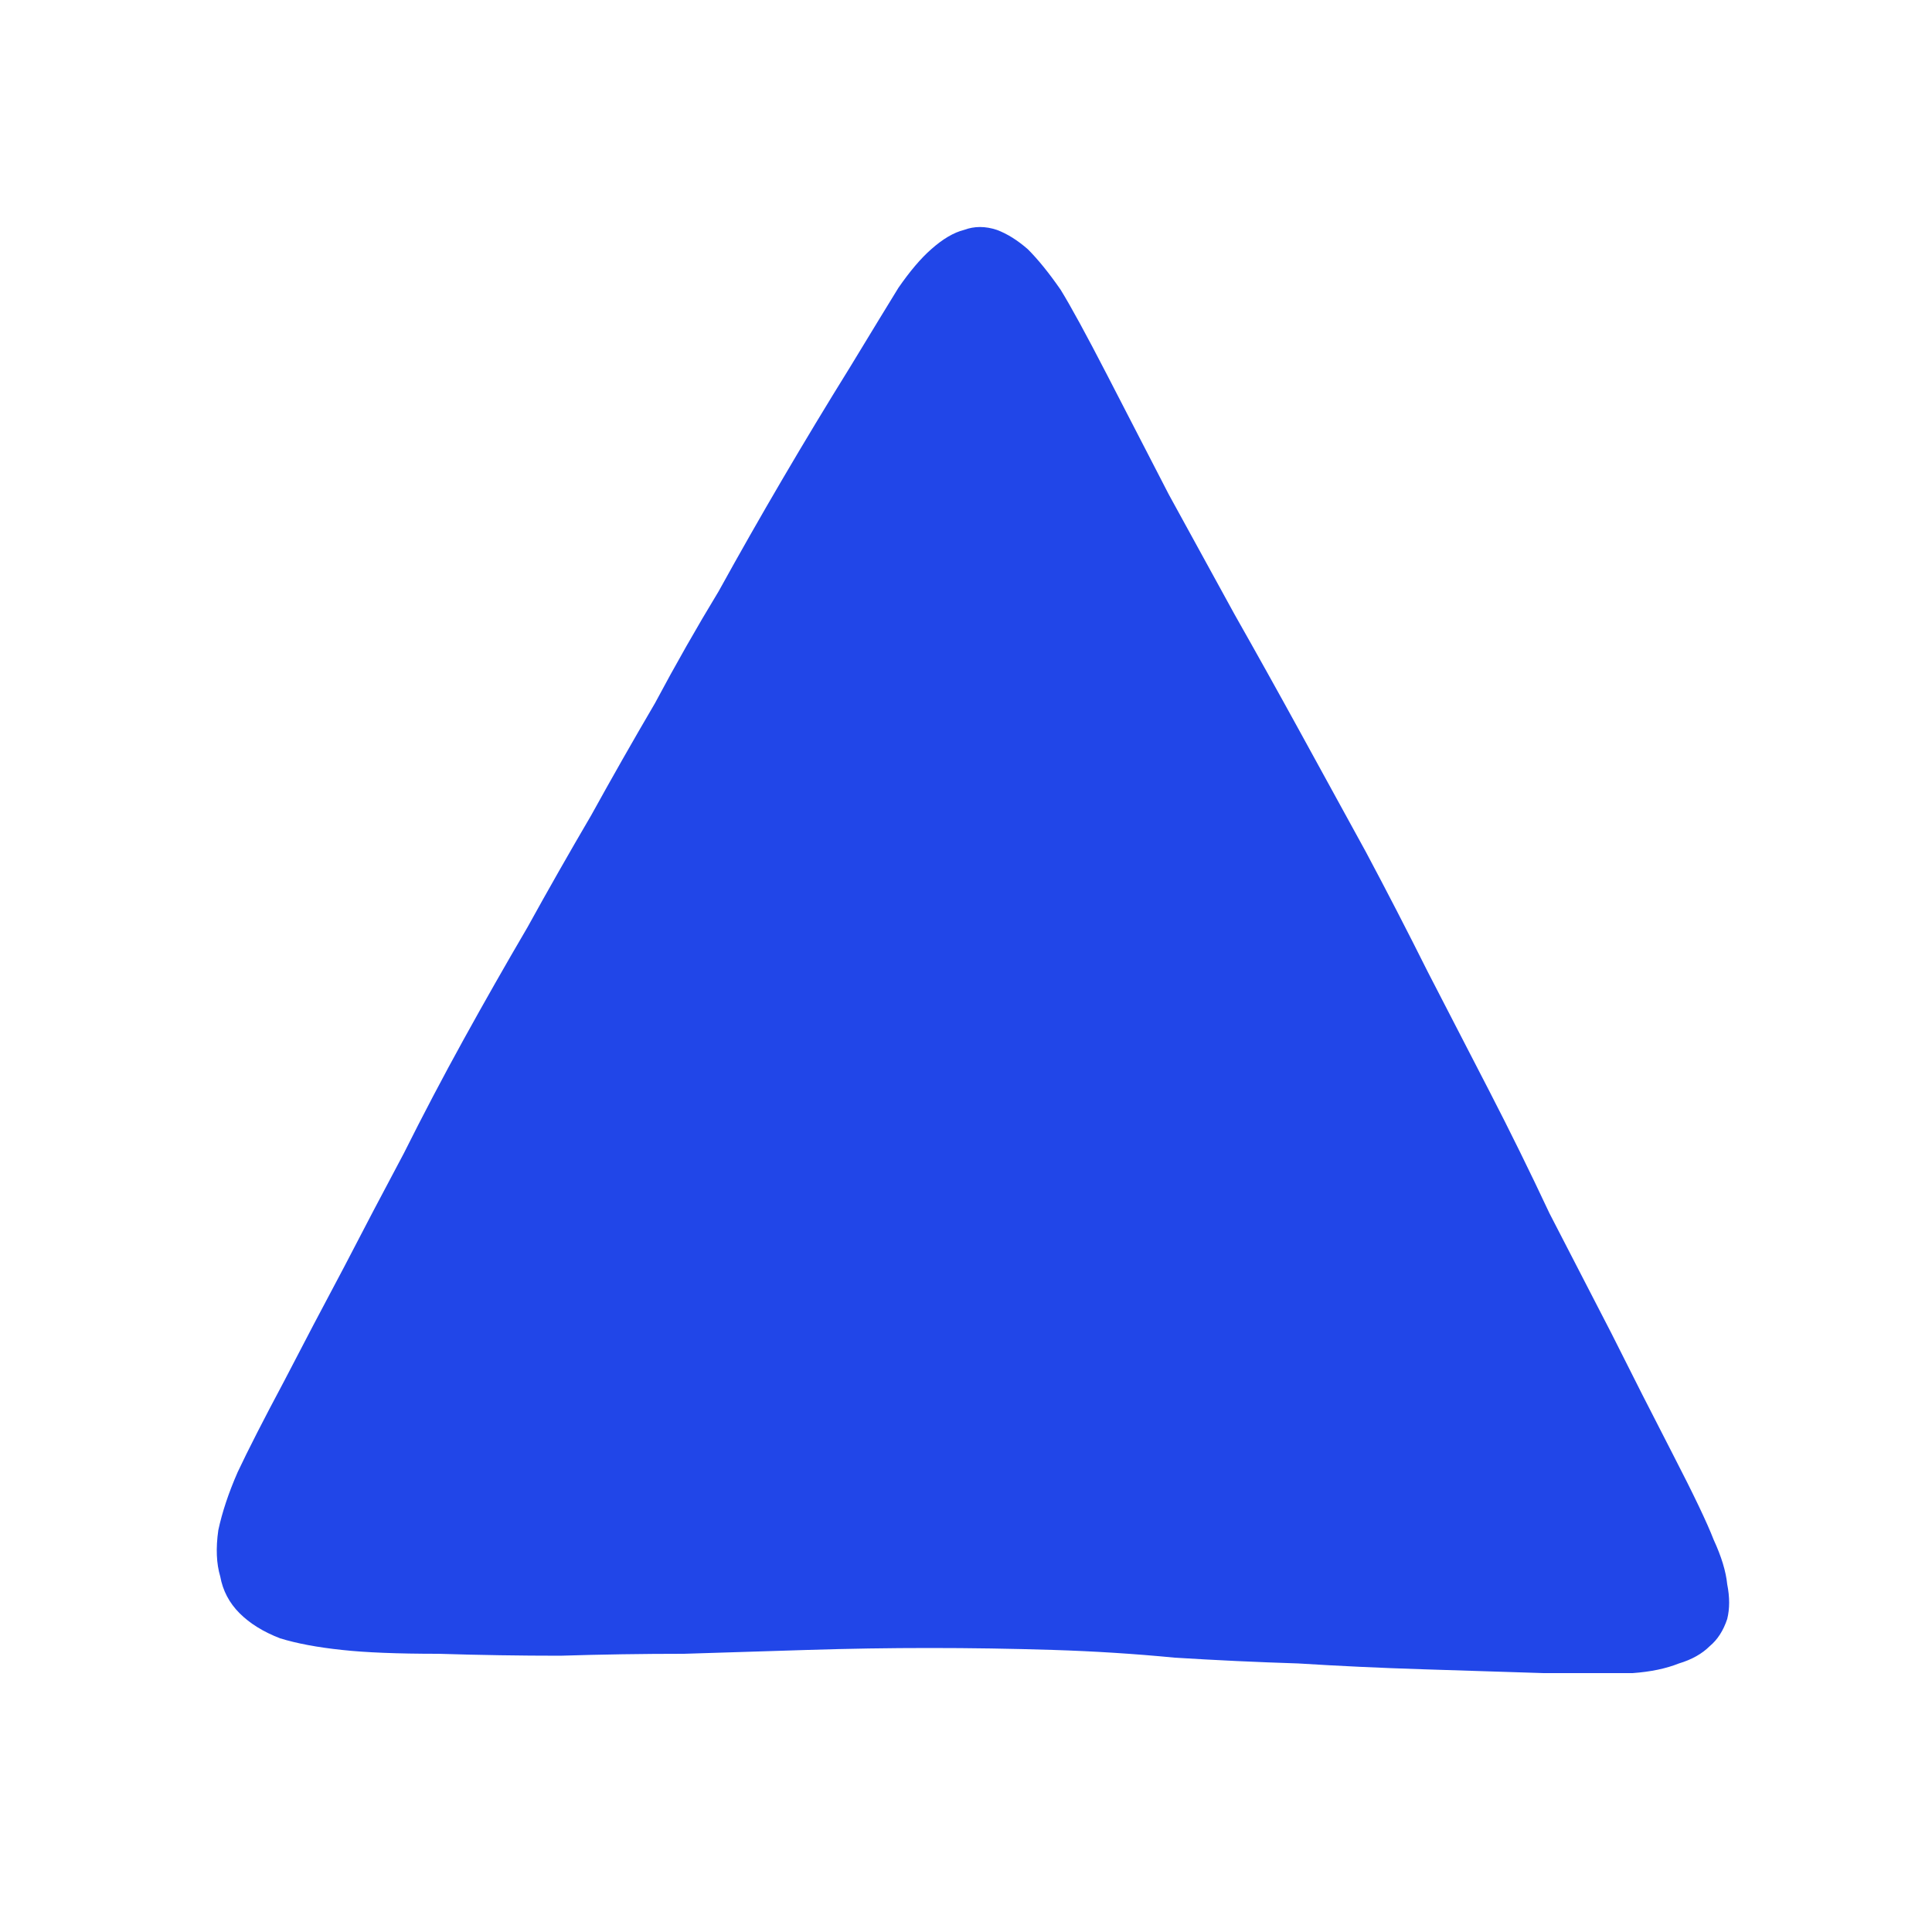
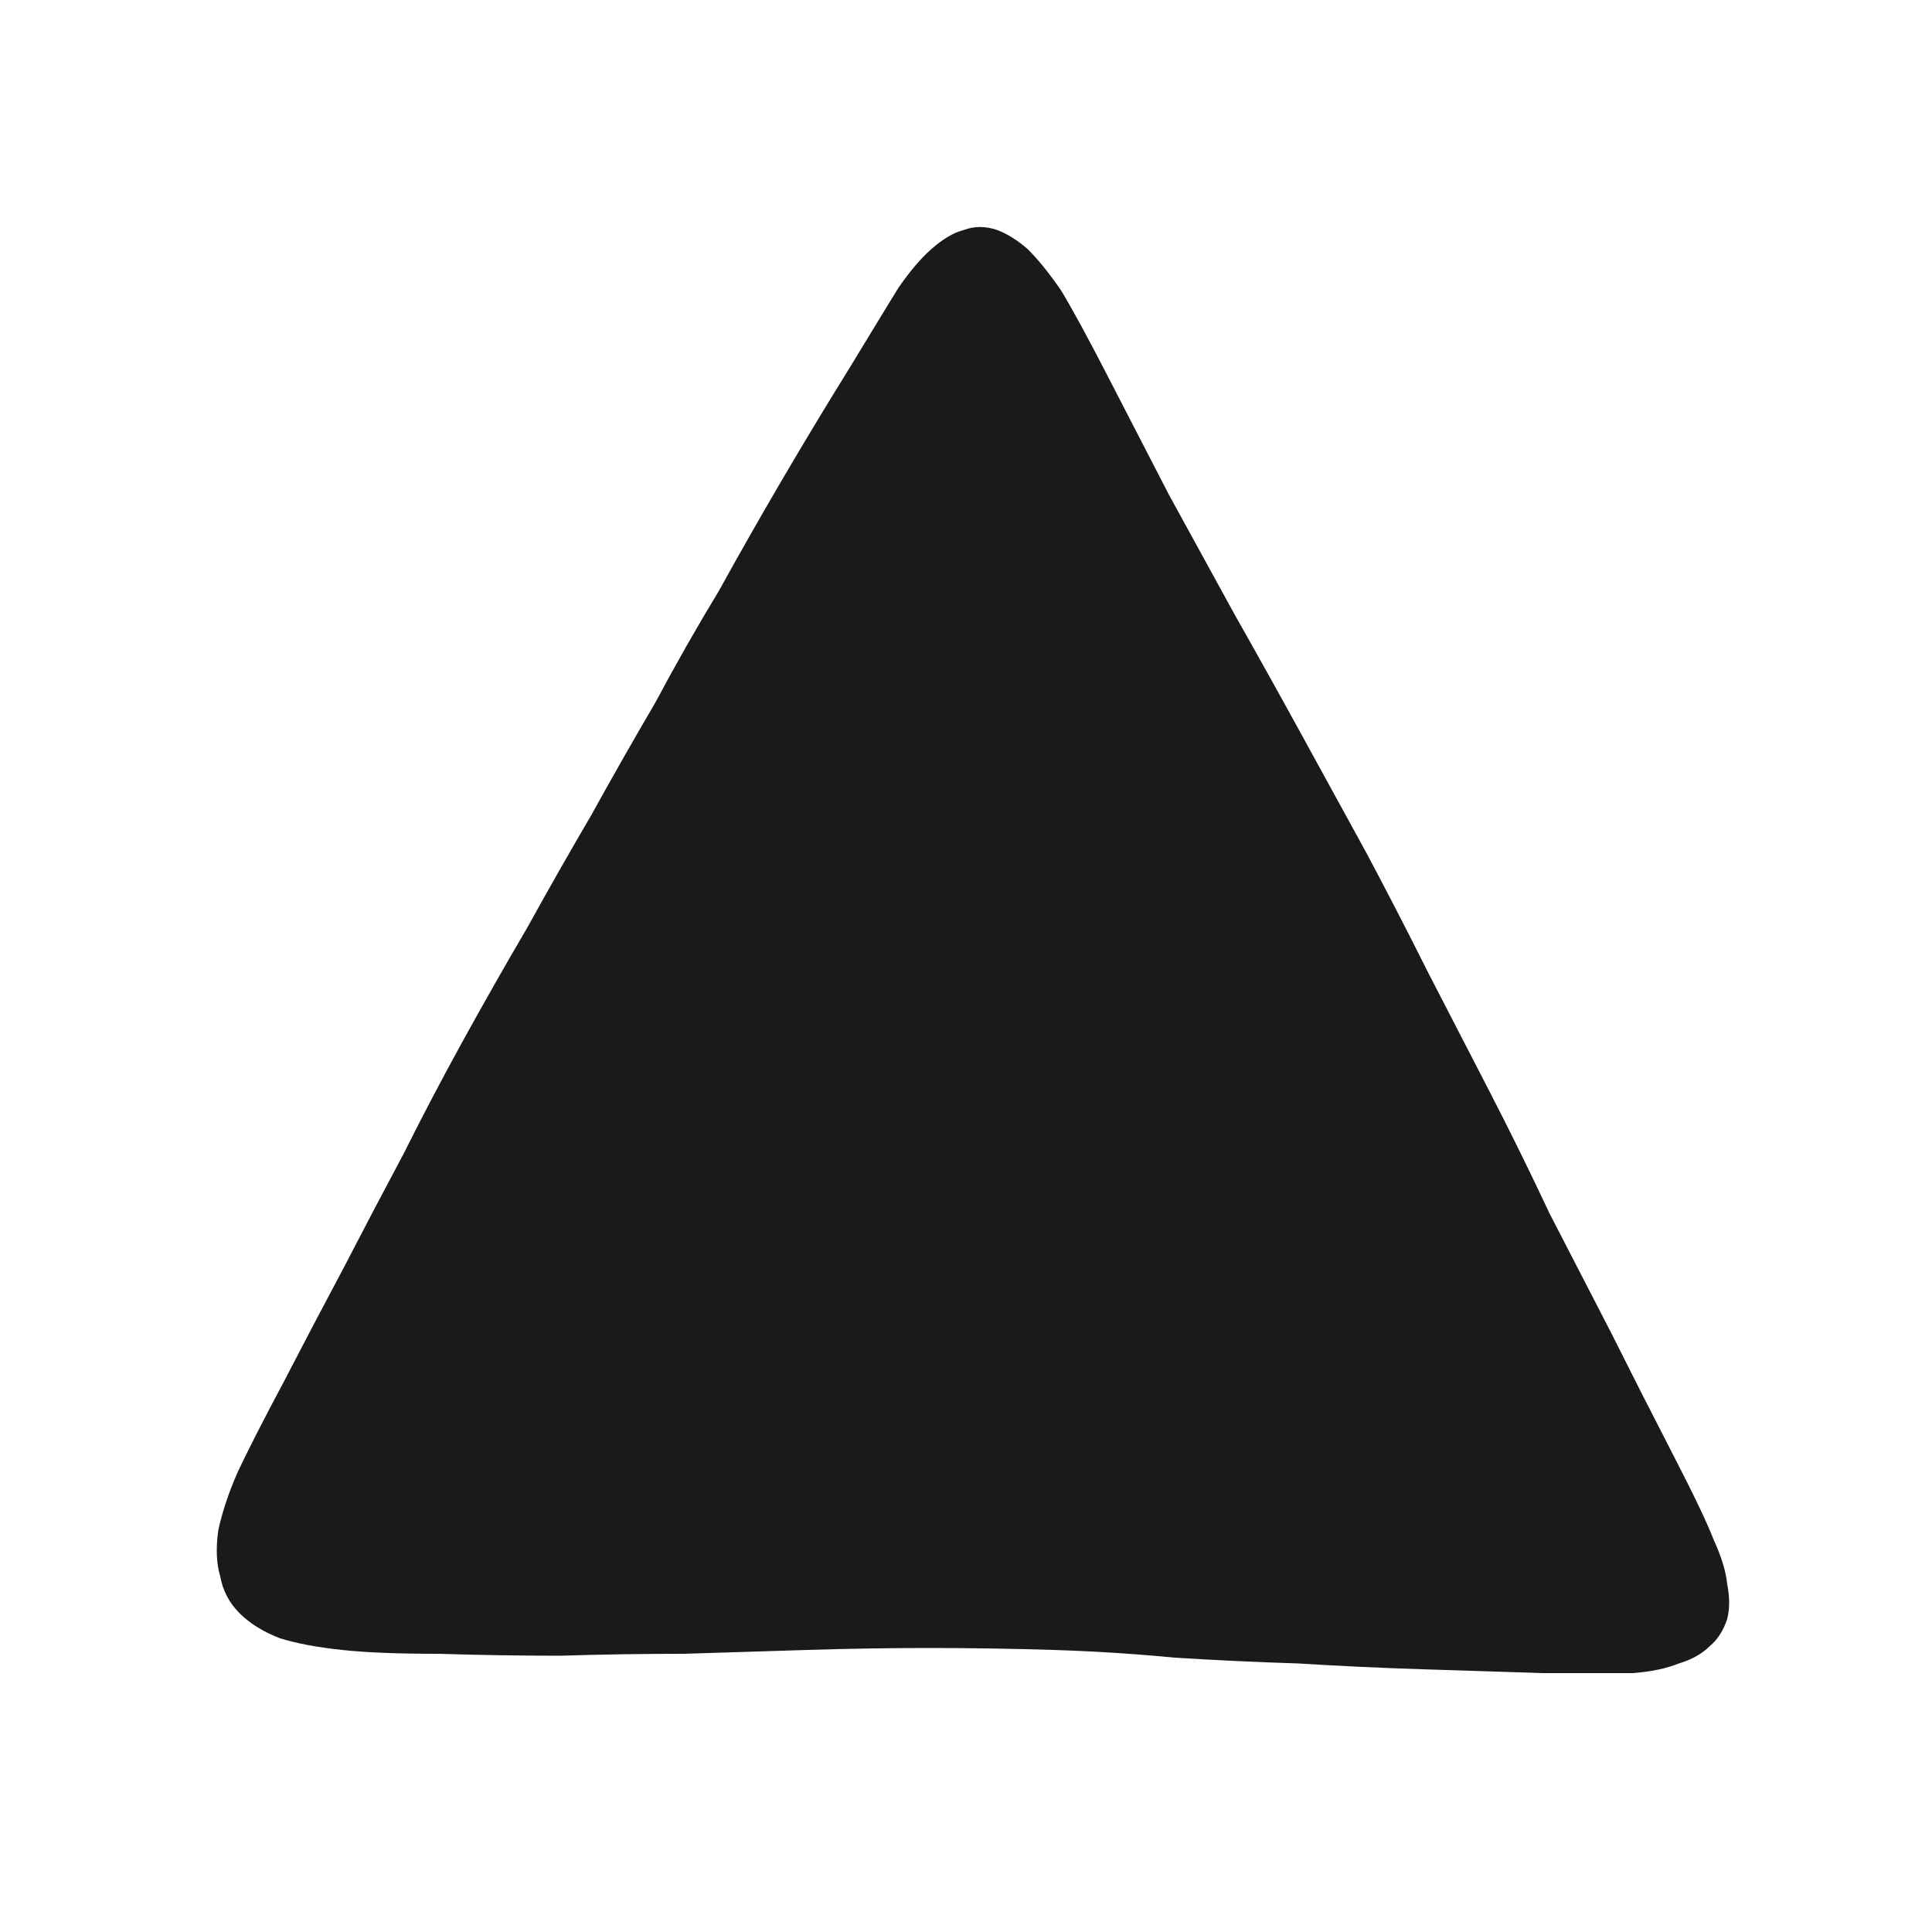
<svg xmlns="http://www.w3.org/2000/svg" viewBox="0 0 100 100">
-   <path fill="#2146E8" d="M57.3,19.4Q55.7,16.3 54.9,15.0Q54.0,13.7 53.2,12.9Q52.4,12.2 51.6,11.9Q50.7,11.6 49.9,11.9Q49.1,12.1 48.2,12.9Q47.4,13.6 46.5,14.9Q45.7,16.2 44.0,19.0Q42.2,21.9 40.5,24.8Q38.8,27.7 37.2,30.6Q35.5,33.4 33.9,36.4Q32.2,39.3 30.6,42.2Q28.9,45.1 27.3,48.0Q25.6,50.9 24.0,53.8Q22.4,56.7 20.9,59.7Q19.3,62.7 17.8,65.6Q16.2,68.6 14.7,71.5Q13.1,74.5 12.3,76.2Q11.6,77.8 11.3,79.2Q11.1,80.6 11.4,81.6Q11.6,82.7 12.4,83.5Q13.2,84.3 14.5,84.8Q15.8,85.2 17.7,85.4Q19.5,85.6 22.7,85.6Q25.9,85.7 29.0,85.7Q32.2,85.6 35.4,85.6Q38.6,85.5 41.8,85.4Q45.0,85.3 48.1,85.3Q51.3,85.3 54.5,85.4Q57.7,85.5 60.8,85.8Q64.0,86.0 67.2,86.1Q70.4,86.3 73.6,86.4Q76.7,86.5 79.9,86.6Q83.1,86.6 84.5,86.6Q85.9,86.5 86.9,86.1Q87.9,85.8 88.5,85.2Q89.1,84.7 89.4,83.8Q89.6,83.0 89.4,82.0Q89.3,81.0 88.7,79.7Q88.2,78.4 86.6,75.3Q85.0,72.2 83.4,69.0Q81.8,65.9 80.2,62.8Q78.7,59.6 77.1,56.5Q75.5,53.4 73.9,50.3Q72.3,47.1 70.7,44.1Q69.0,41.0 67.3,37.9Q65.6,34.8 63.9,31.8Q62.2,28.7 60.5,25.6Q58.9,22.5 57.3,19.4Z" />
+   <style>.ink{fill:#1a1a1a}@media(prefers-color-scheme:dark){.ink{fill:#f0ece6}}</style>
+   <path class="ink" d="M57.3,19.4Q55.7,16.3 54.9,15.0Q54.0,13.7 53.2,12.9Q52.4,12.2 51.6,11.9Q50.7,11.6 49.9,11.9Q49.1,12.1 48.2,12.9Q47.4,13.6 46.5,14.9Q45.7,16.2 44.0,19.0Q42.2,21.9 40.5,24.8Q38.8,27.7 37.2,30.6Q35.5,33.4 33.9,36.4Q32.2,39.3 30.6,42.2Q28.9,45.1 27.3,48.0Q25.6,50.9 24.0,53.8Q22.4,56.7 20.9,59.7Q19.3,62.7 17.8,65.6Q16.2,68.6 14.7,71.5Q13.1,74.5 12.3,76.2Q11.6,77.8 11.3,79.2Q11.1,80.6 11.4,81.6Q11.6,82.7 12.4,83.5Q13.2,84.3 14.5,84.8Q15.8,85.2 17.7,85.4Q19.5,85.6 22.7,85.6Q25.9,85.7 29.0,85.7Q32.2,85.6 35.4,85.6Q38.6,85.5 41.8,85.4Q45.0,85.3 48.1,85.3Q51.3,85.3 54.5,85.4Q57.7,85.5 60.8,85.8Q64.0,86.0 67.2,86.1Q70.4,86.3 73.6,86.4Q76.7,86.5 79.9,86.6Q83.1,86.6 84.5,86.6Q85.9,86.5 86.9,86.1Q87.9,85.8 88.5,85.2Q89.1,84.7 89.4,83.8Q89.6,83.0 89.4,82.0Q89.3,81.0 88.7,79.7Q88.2,78.4 86.6,75.3Q85.0,72.2 83.4,69.0Q81.8,65.9 80.2,62.8Q78.7,59.6 77.1,56.5Q75.5,53.4 73.9,50.3Q72.3,47.1 70.7,44.1Q69.0,41.0 67.3,37.9Q65.6,34.8 63.9,31.8Q62.2,28.7 60.5,25.6Q58.9,22.5 57.3,19.4Z" />
</svg>
